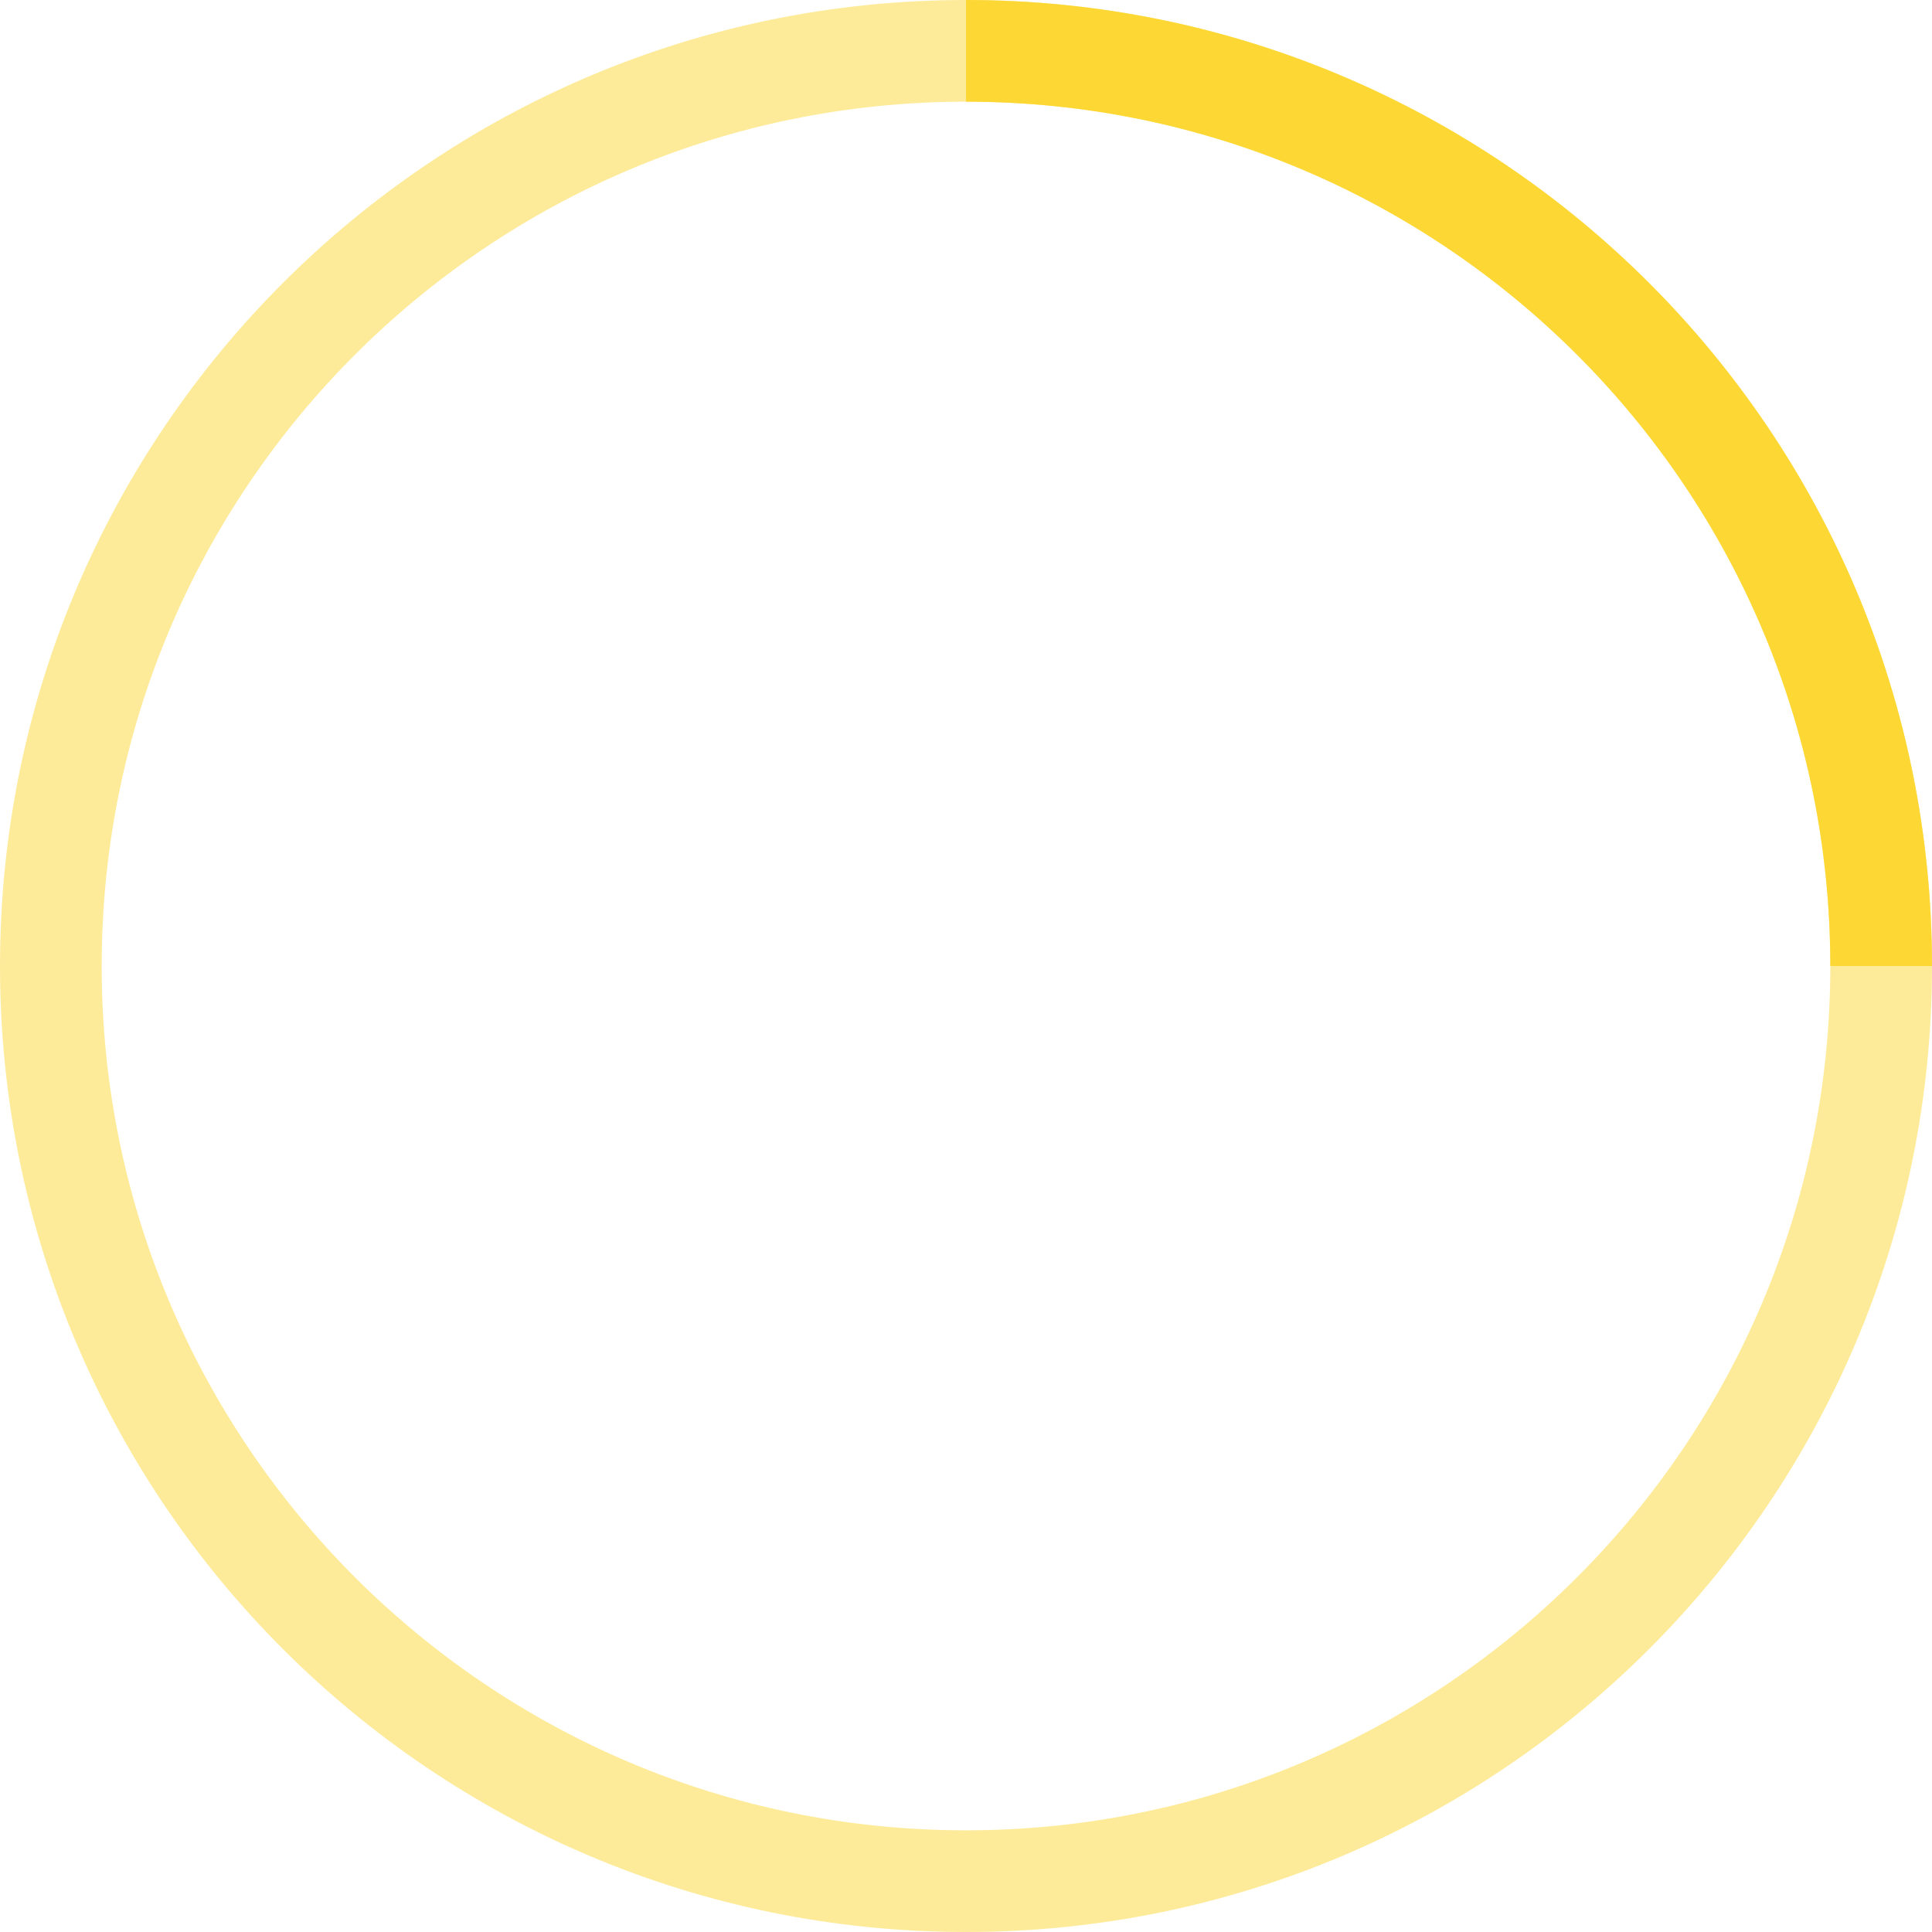
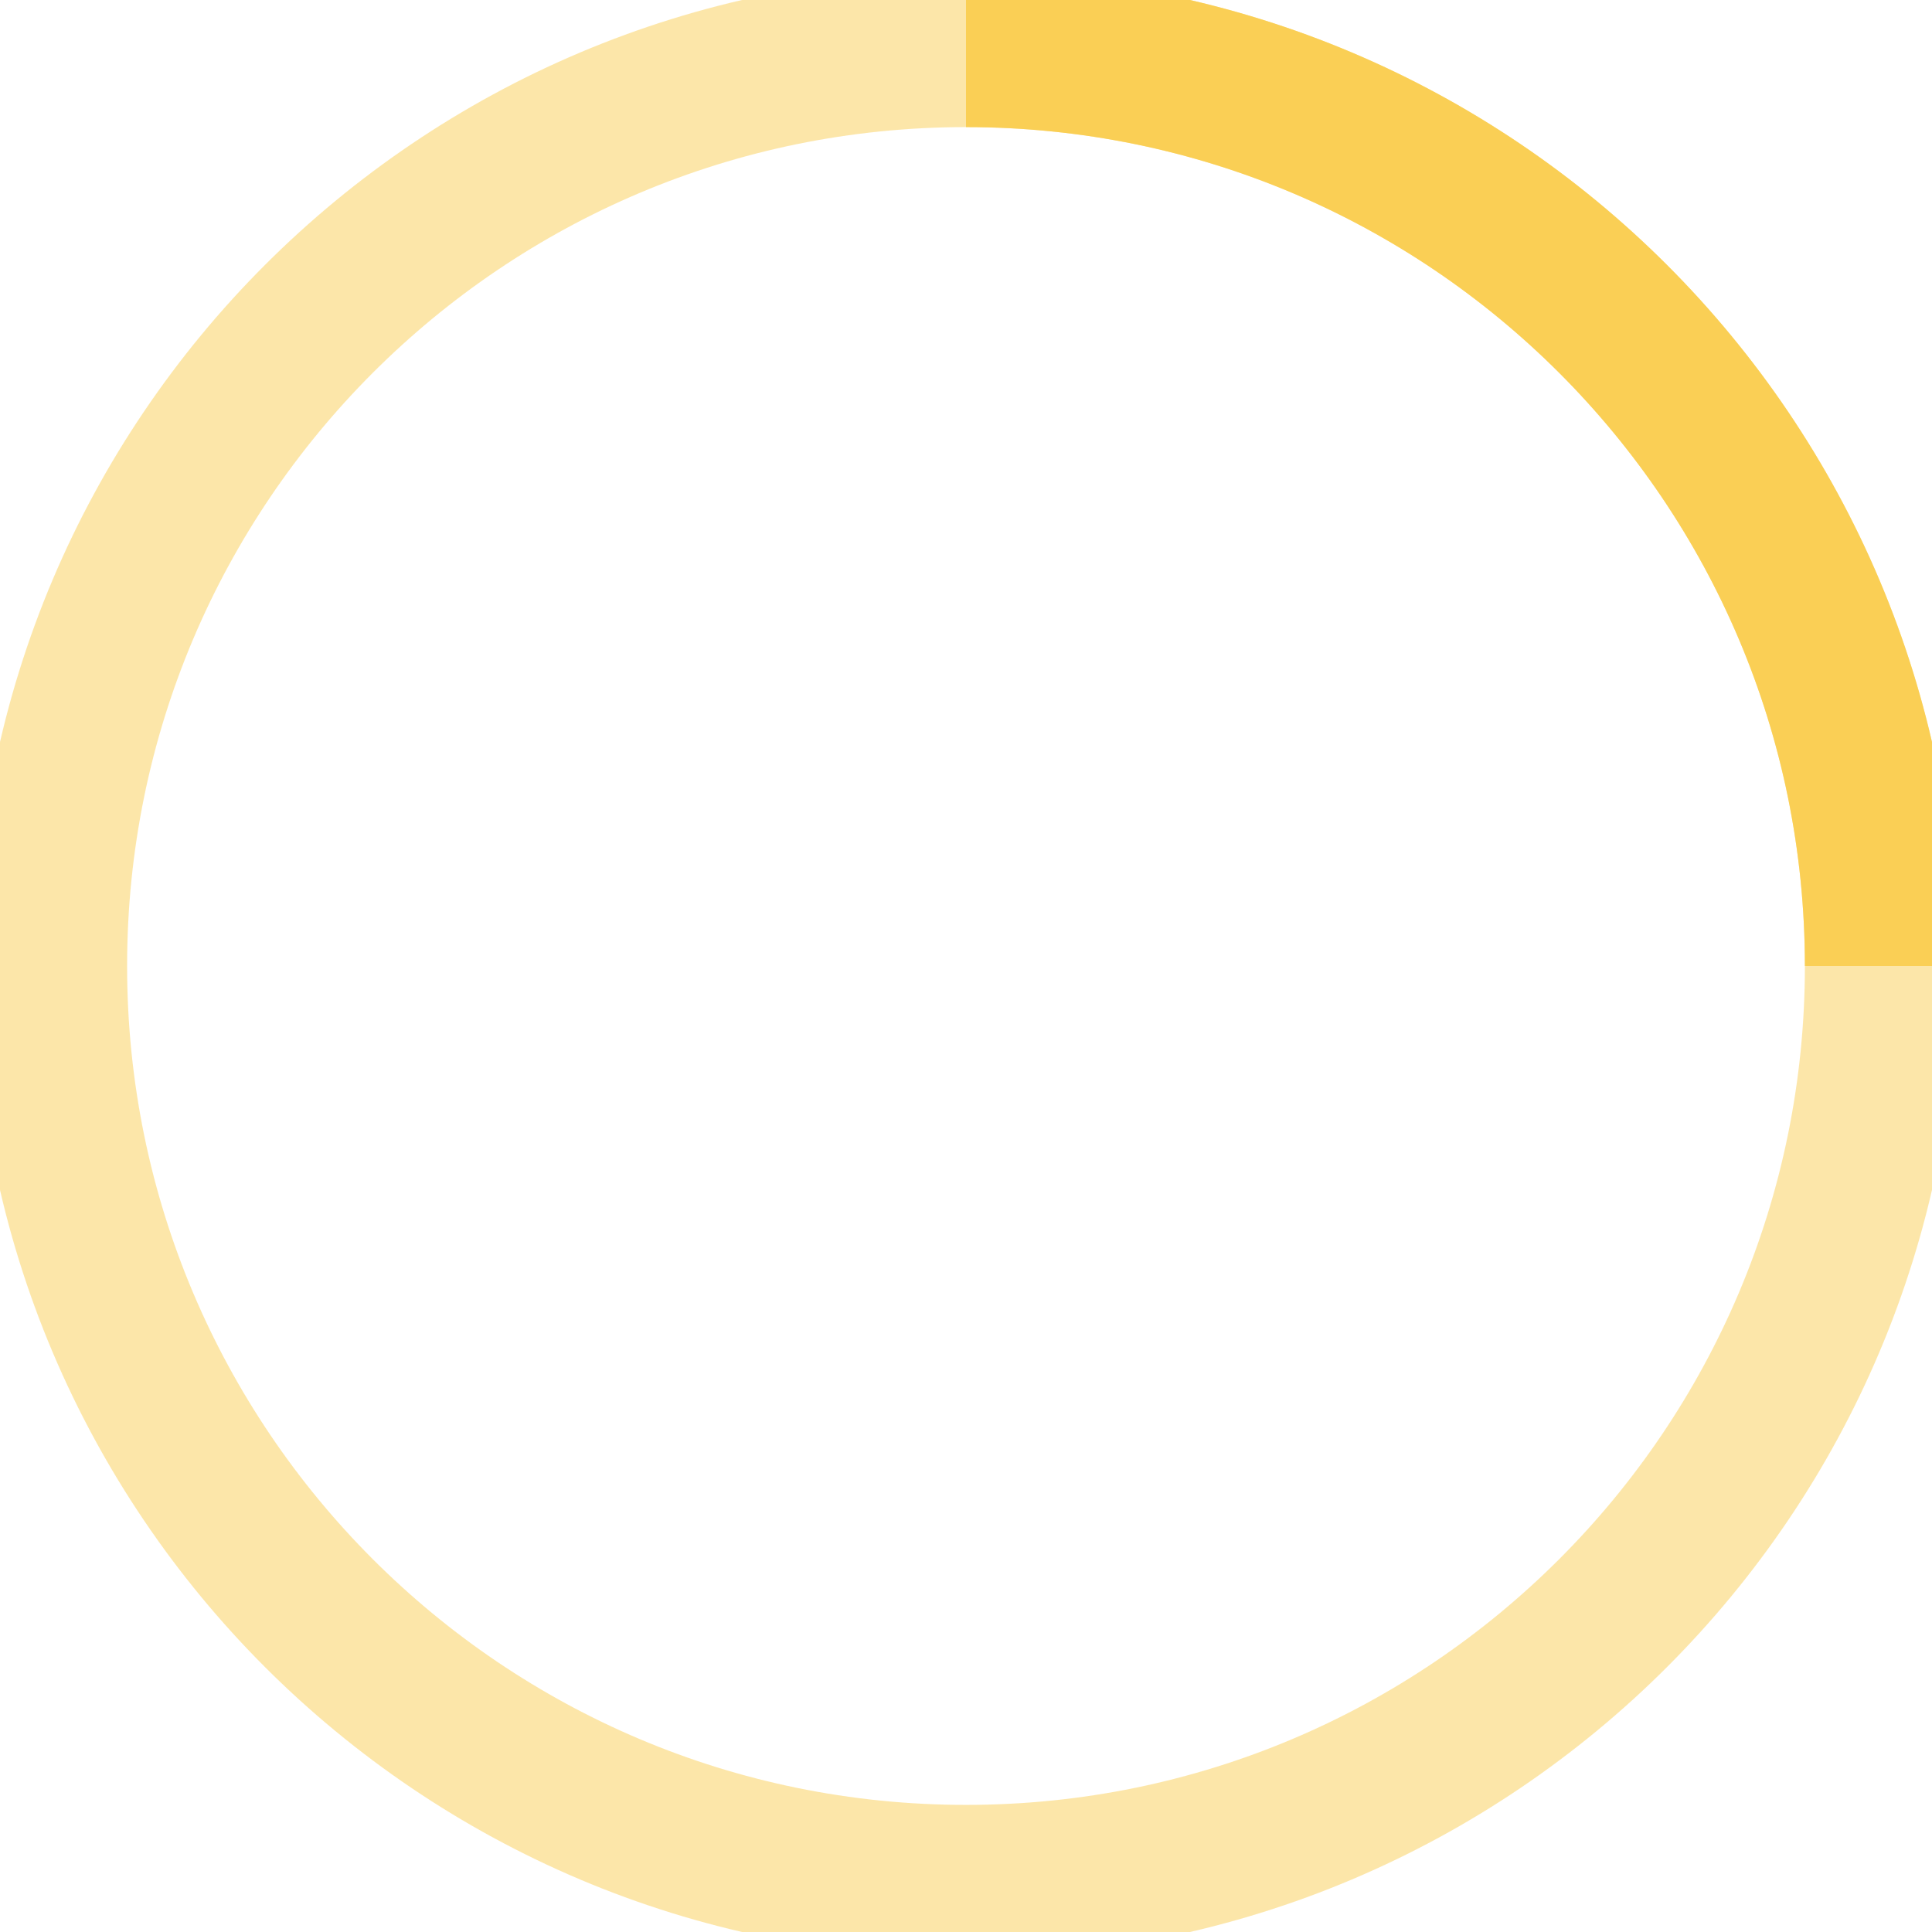
- <svg xmlns="http://www.w3.org/2000/svg" width="38" height="38" viewBox="0 0 38 38" stroke="#fdd835">
+ <svg xmlns="http://www.w3.org/2000/svg" width="38" height="38" viewBox="0 0 38 38" stroke="#FACF55">
  <g fill="none" fill-rule="evenodd">
-     <g transform="translate(1 1)" stroke-width="2">
+     <g transform="translate(1 1)" stroke-width="3">
      <circle stroke-opacity=".5" cx="18" cy="18" r="18" />
      <path d="M36 18c0-9.94-8.06-18-18-18">
        <animateTransform attributeName="transform" type="rotate" from="0 18 18" to="360 18 18" dur="1s" repeatCount="indefinite" />
      </path>
    </g>
  </g>
</svg>
